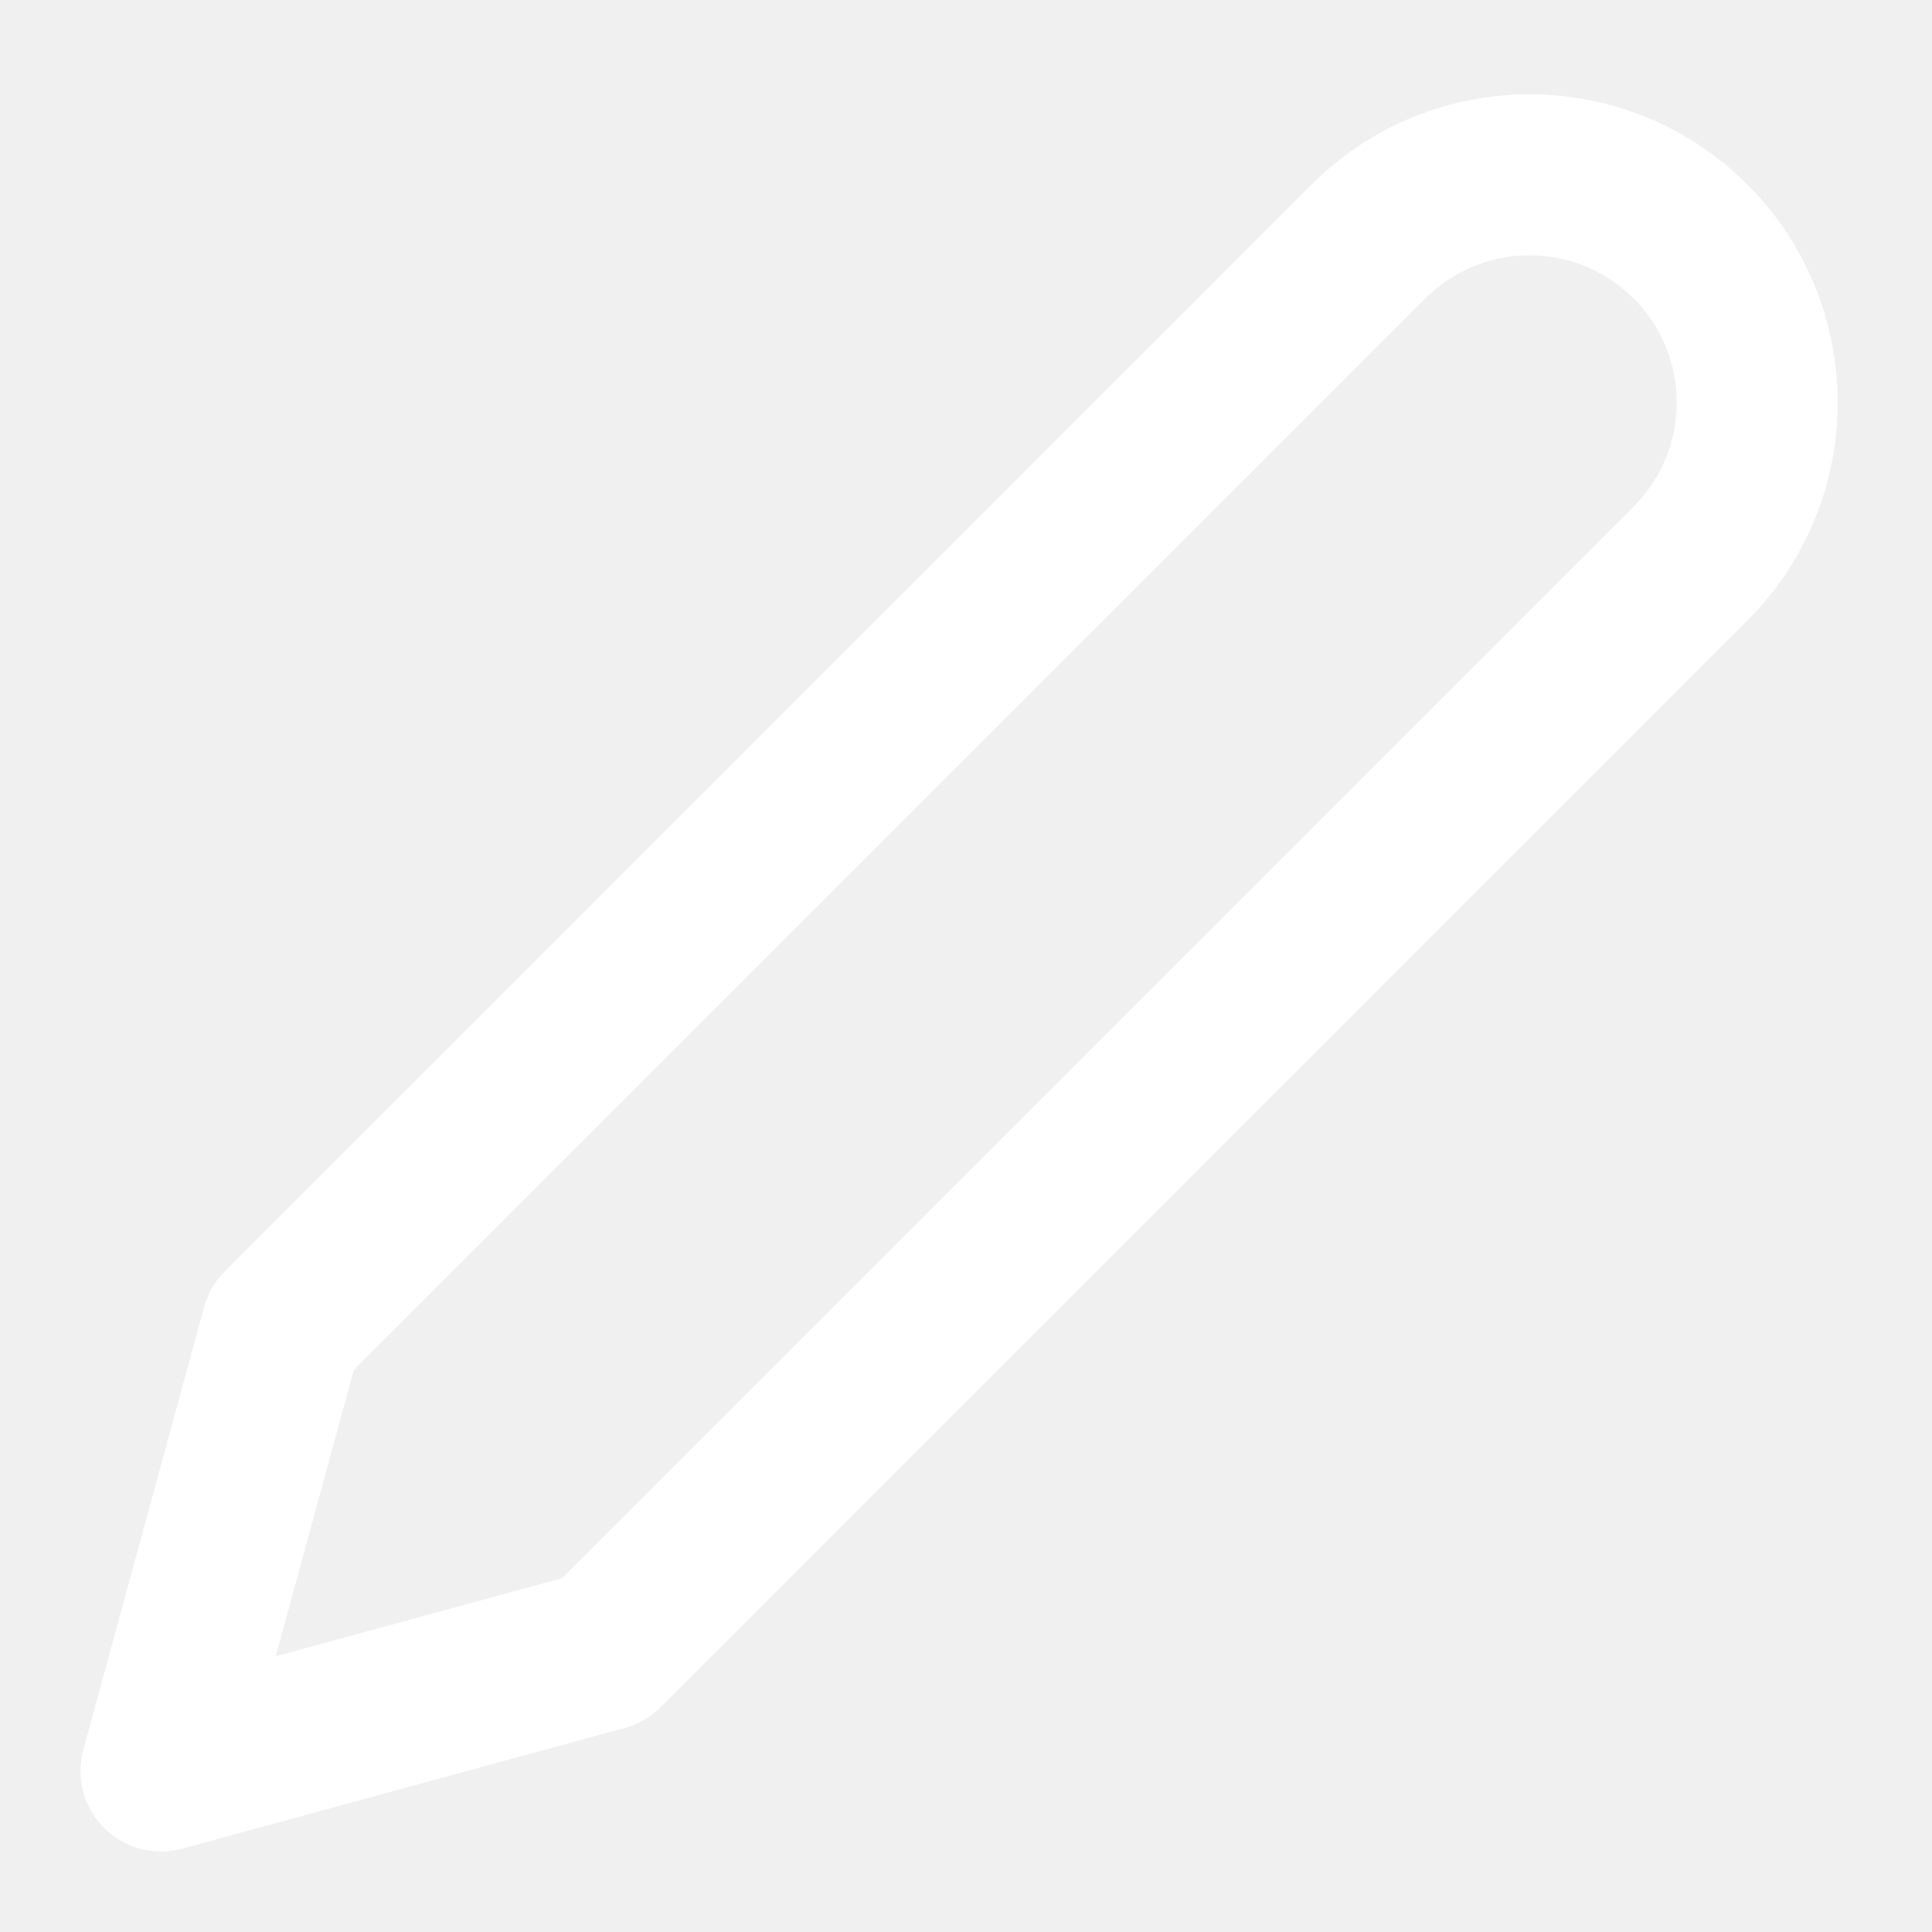
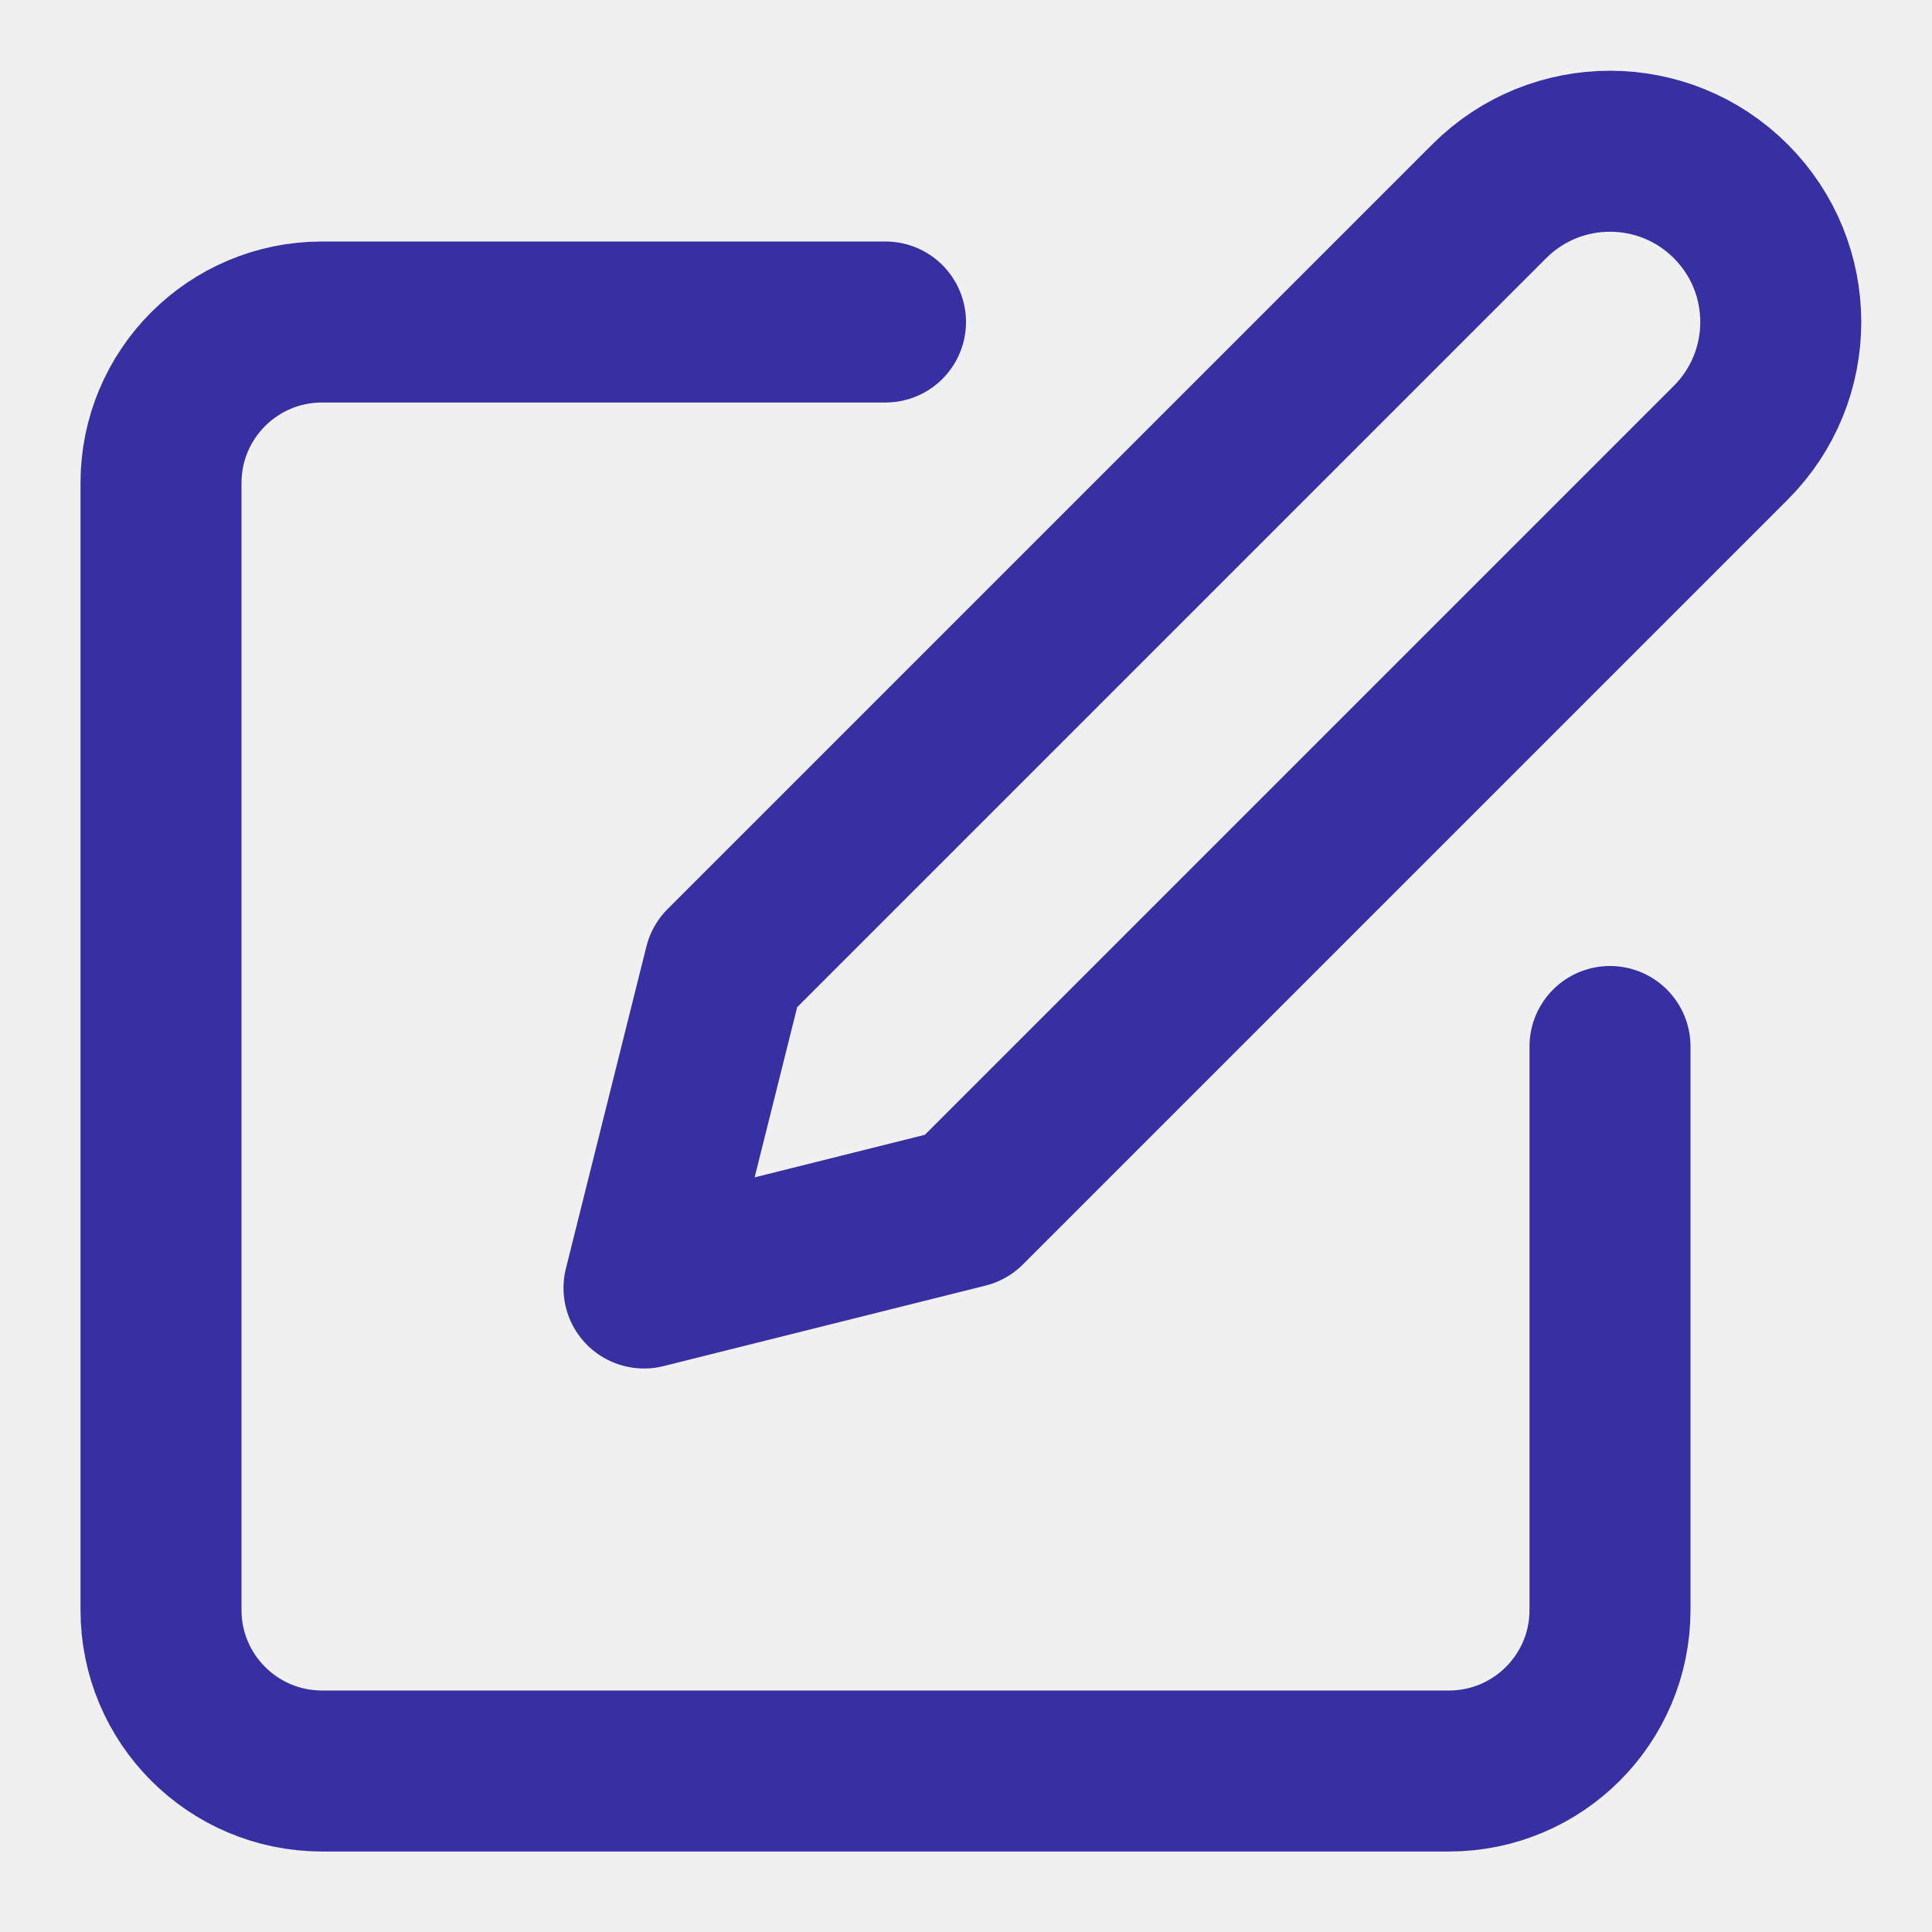
- <svg xmlns="http://www.w3.org/2000/svg" width="24" height="24" viewBox="0 0 24 24" fill="none" stroke="#fff" stroke-width="2" stroke-linecap="round" stroke-linejoin="round" class="feather feather-edit-2">
-   <path d="M17 3a2.828 2.828 0 1 1 4 4L7.5 20.5 2 22l1.5-5.5L17 3z" />
+ <svg xmlns="http://www.w3.org/2000/svg" width="24" height="24" viewBox="0 0 24 24" fill="none" stroke="#3730A3" stroke-width="2" stroke-linecap="round" stroke-linejoin="round" class="feather feather-edit">
+   <path d="M11 4H4a2 2 0 0 0-2 2v14a2 2 0 0 0 2 2h14a2 2 0 0 0 2-2v-7" />
+   <path d="M18.5 2.5a2.121 2.121 0 0 1 3 3L12 15l-4 1 1-4 9.5-9.5z" />
</svg>
